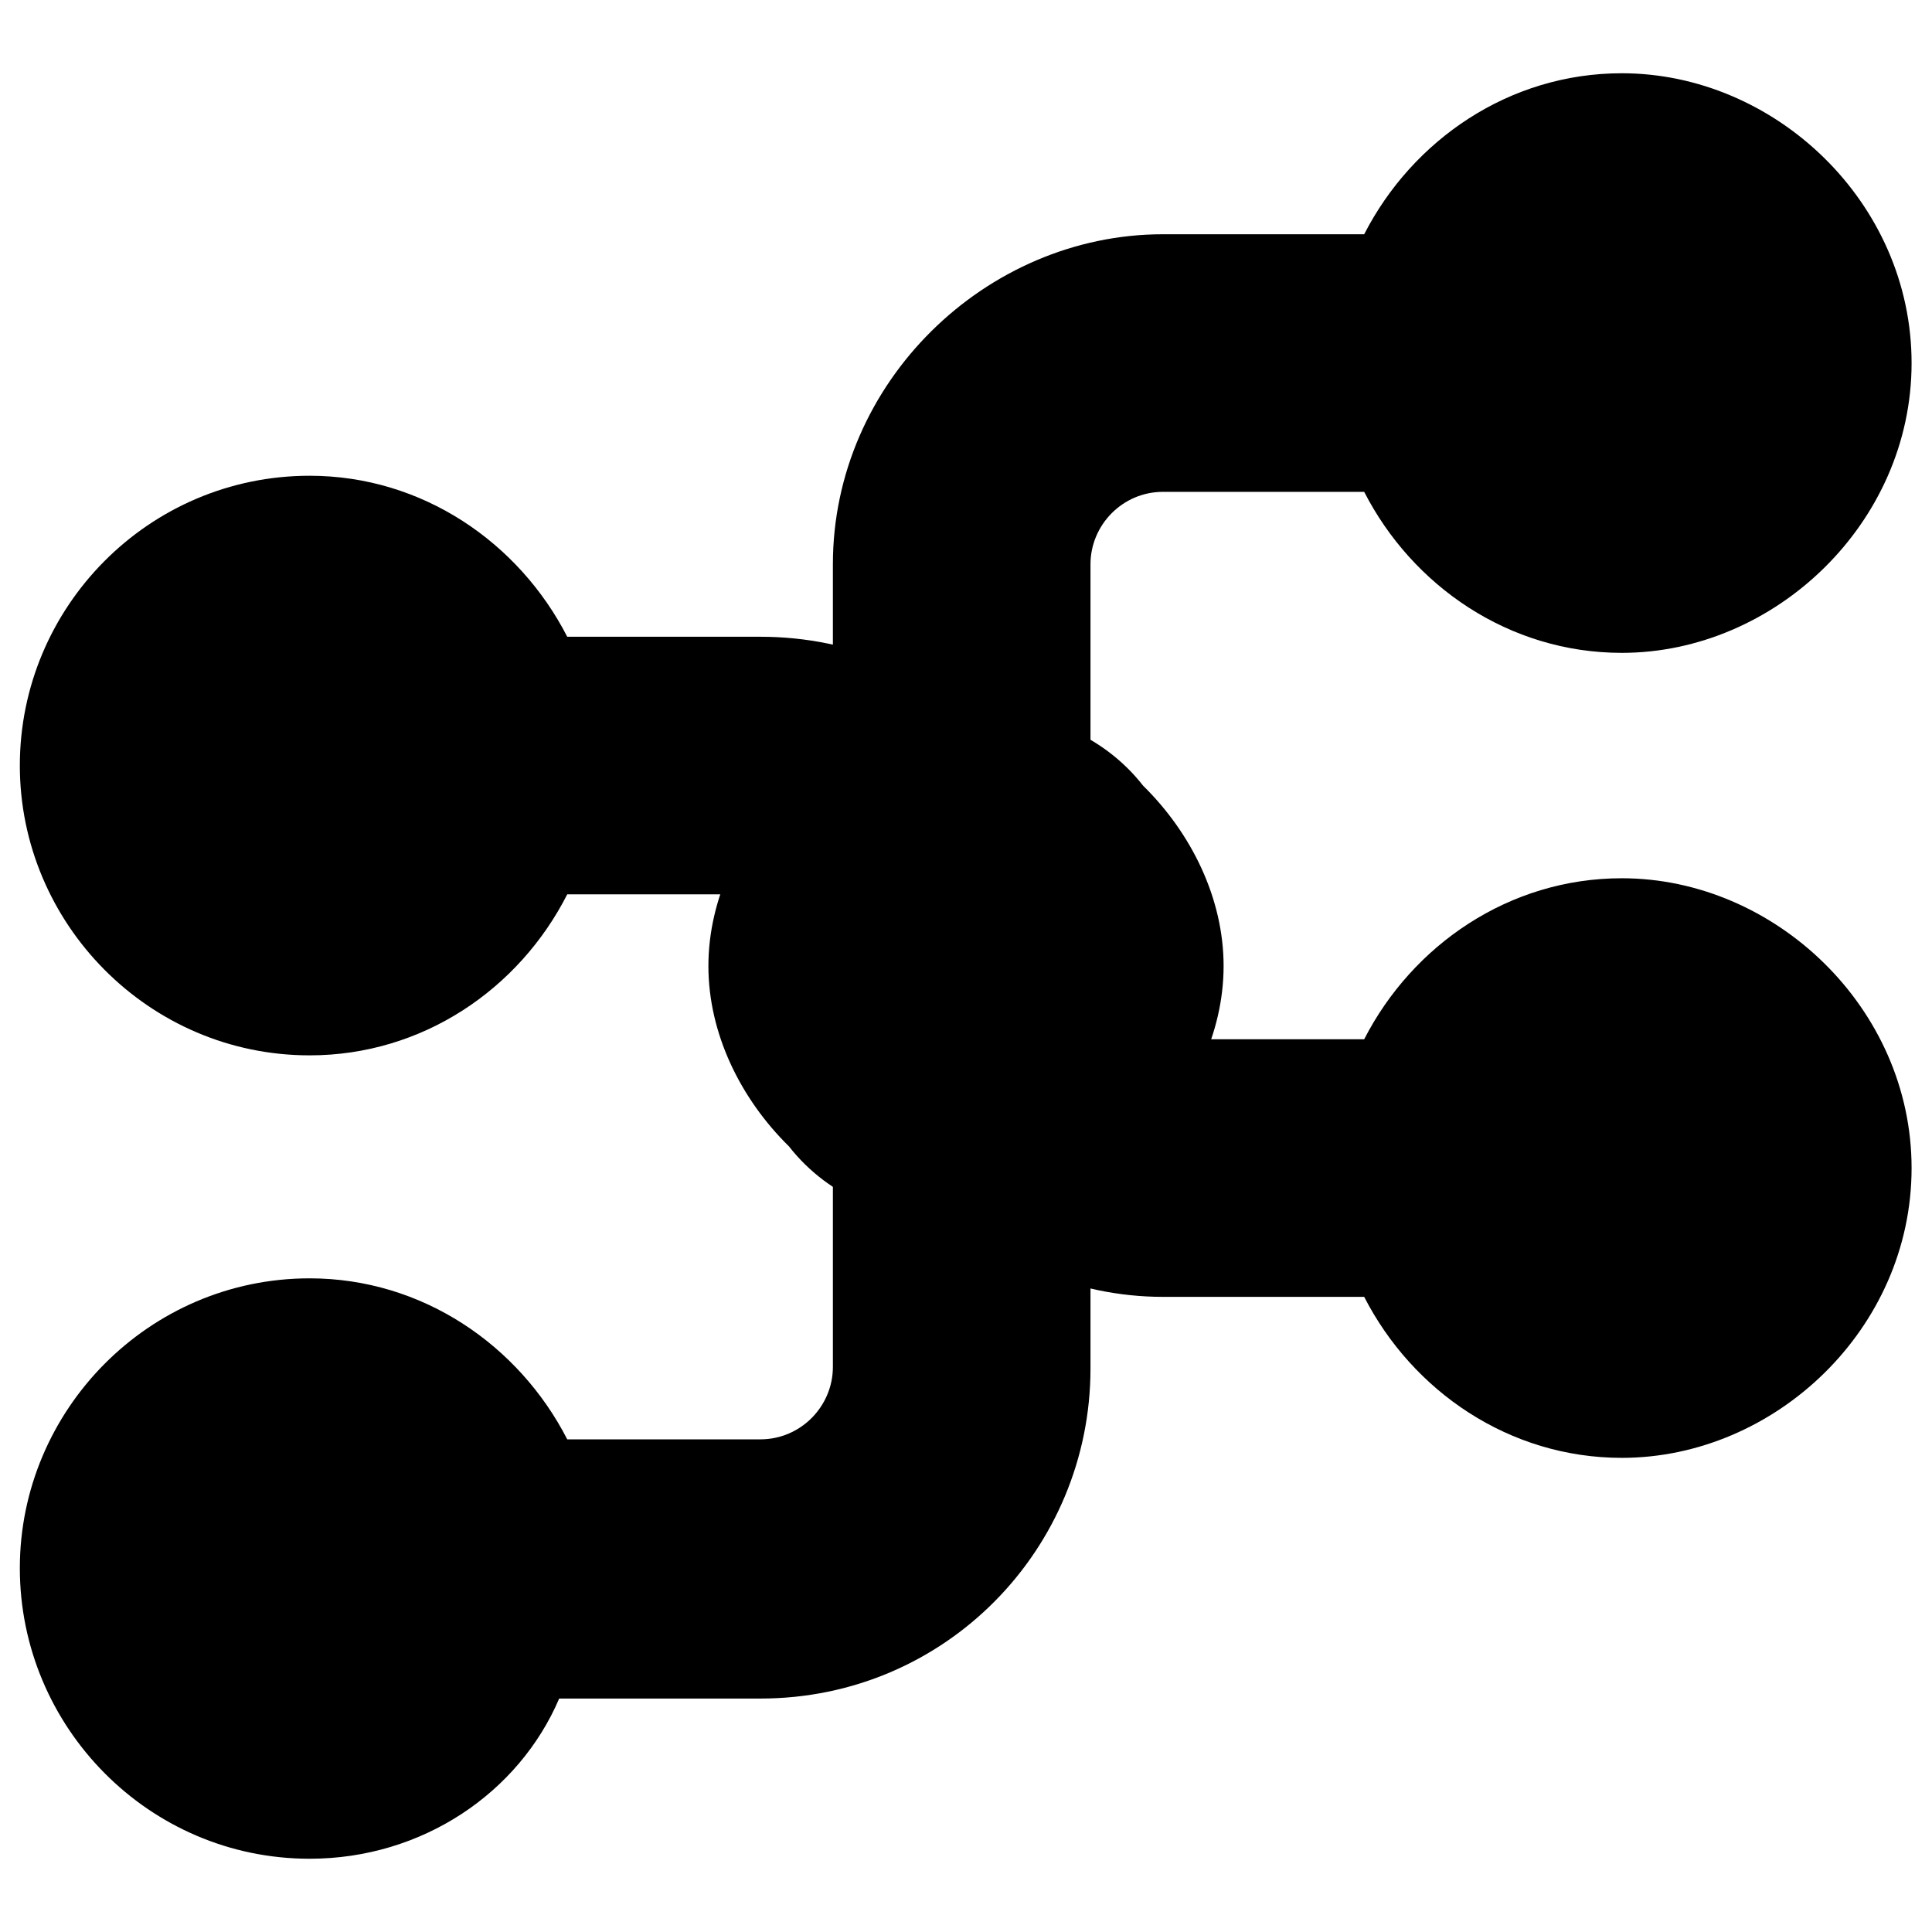
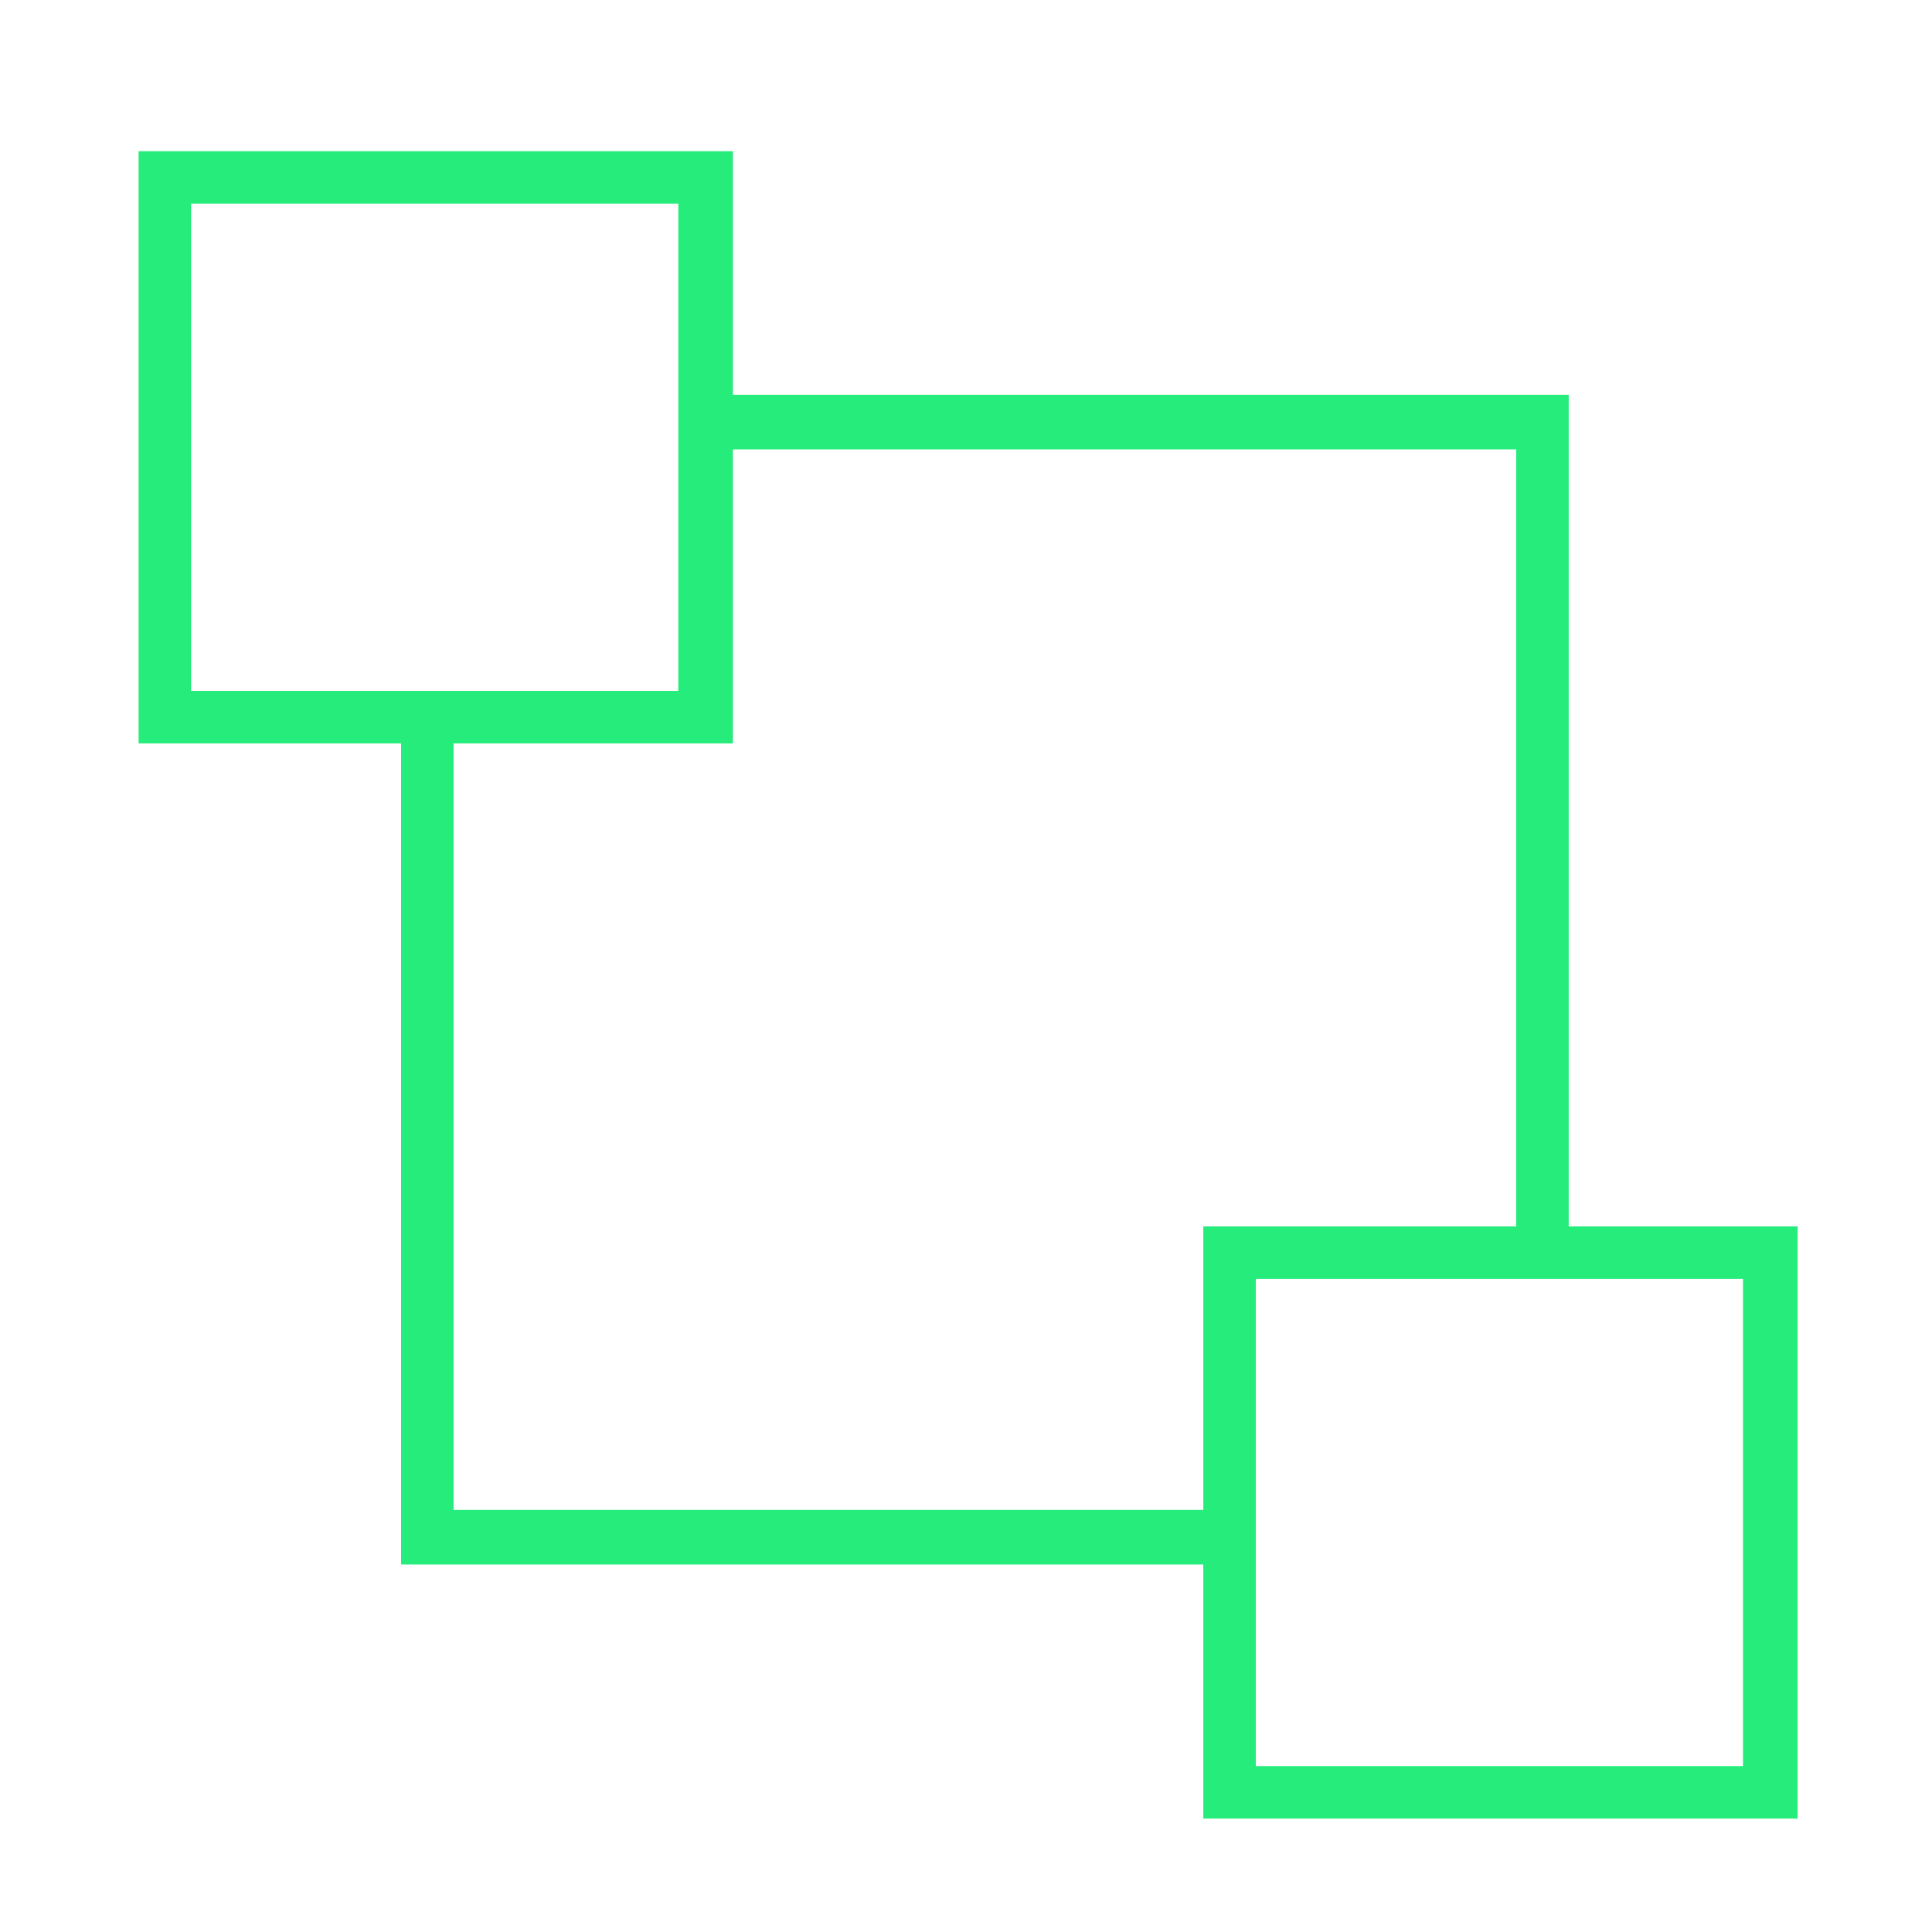
- <svg xmlns="http://www.w3.org/2000/svg" version="1.2" width="92" height="92" viewBox="0 0 24 24" id="svg2">
-   <defs id="defs8" />
-   <g id="g4142" transform="matrix(0,-1,-1,0,23.96,24)">
-     <g transform="matrix(-1,0,0,1,59.86,-106.6)" id="g4210">
-       <g transform="matrix(-1,0,0,1,-16.98,0.8136)" id="g4289">
-         <g id="g4291">
-           <path id="path4153" d="m -64.85,116.2 a 0.6,0.6 0 0 0 -0.6,0.6 l 0,2 a 0.6,0.6 0 0 0 0.6,0.6 c 0.48,0 0.9,0.4 0.9,0.9 l 0,2.4 c -1.18,0.6 -2,1.8 -2,3.2 0,2 1.64,3.6 3.6,3.6 1.97,0 3.6,-1.6 3.6,-3.6 0,-1.4 -0.83,-2.6 -2,-3.2 l 0,-2.4 c 0,-2.3 -1.86,-4.1 -4.1,-4.1 z" style="" />
-           <g id="g4295">
-             <path id="path4149" d="m -67.35,106 c -2,0 -3.6,1.7 -3.6,3.6 0,1.4 0.83,2.6 2,3.2 l 0,2.5 c 0,2.2 1.84,4.1 4.1,4.1 a 0.6,0.6 0 0 0 0.6,-0.6 l 0,-2 a 0.6,0.6 0 0 0 -0.6,-0.6 c -0.49,0 -0.9,-0.4 -0.9,-0.9 l 0,-2.5 c 1.17,-0.6 2,-1.8 2,-3.2 0,-1.9 -1.61,-3.6 -3.6,-3.6 z" style="" />
-             <path id="path4147" d="m -57.35,106 c -1.99,0 -3.6,1.7 -3.6,3.6 0,1.4 0.83,2.6 2,3.2 l 0,2.5 c 0,0.5 -0.41,0.9 -0.9,0.9 l -4.35,0 a 0.6,0.6 0 0 0 -0.6,0.6 l 0,2 a 0.6,0.6 0 0 0 0.6,0.6 l 4.35,0 c 2.26,0 4.1,-1.9 4.1,-4.1 l 0,-2.5 c 1.17,-0.6 2,-1.8 2,-3.2 0,-1.9 -1.6,-3.6 -3.6,-3.6 z" style="" />
-           </g>
-           <path id="path4155" d="m -69.84,116.2 c -2.24,0 -4.1,1.8 -4.1,4.1 l 0,2.5 c -1.17,0.5 -1.99,1.7 -1.99,3.1 0,2 1.64,3.6 3.61,3.6 1.96,0 3.6,-1.6 3.6,-3.6 0,-1.4 -0.83,-2.6 -2,-3.2 l 0,-2.4 c 0,-0.5 0.41,-0.9 0.9,-0.9 l 4.51,0 a 0.6,0.6 0 0 0 0.6,-0.6 l 0,-2 a 0.6,0.6 0 0 0 -0.6,-0.6 l -4.53,0 z" style="" />
-         </g>
-       </g>
+ <svg xmlns="http://www.w3.org/2000/svg" version="1.1" id="svg2" x="0px" y="0px" viewBox="0 0 92 92" style="enable-background:new 0 0 92 92;" xml:space="preserve">
+   <style type="text/css">
+ 	.st0{fill:#26EC7B;}
+ </style>
+   <g>
+     <g>
+       <polygon class="st0" points="74.7,59.5 72.2,59.5 72.2,21.4 33.5,21.4 33.5,18.8 74.7,18.8   " />
+     </g>
+     <g>
+       <polygon class="st0" points="58.8,74.5 19.1,74.5 19.1,34 21.6,34 21.6,71.9 58.8,71.9   " />
+     </g>
+     <g>
+       <path class="st0" d="M59.8,84.1H83V60.9H59.8V84.1z M85.6,86.6H57.3V58.4h28.3V86.6z" />
+     </g>
+     <g>
+       <path class="st0" d="M34.8,35.4H6.6V7.2h28.3V35.4z M9.1,32.9h23.2V9.7H9.1V32.9z" />
    </g>
  </g>
-   <path id="path4170" d="m 15.2,12 c 0,-0.84 -0.4,-1.65 -1,-2.24 C 13.7,9.12 12.9,8.8 12,8.8 c -0.9,0 -1.7,0.32 -2.2,0.96 -0.6,0.59 -1,1.4 -1,2.24 0,0.84 0.4,1.65 1,2.24 0.5,0.64 1.3,0.96 2.2,0.96 0.9,0 1.7,-0.32 2.2,-0.96 0.6,-0.59 1,-1.4 1,-2.24 z" style="opacity:1;fill:#000000;fill-opacity:1;stroke:none;stroke-width:10;stroke-miterlimit:4;stroke-dasharray:none;stroke-opacity:1" />
</svg>
